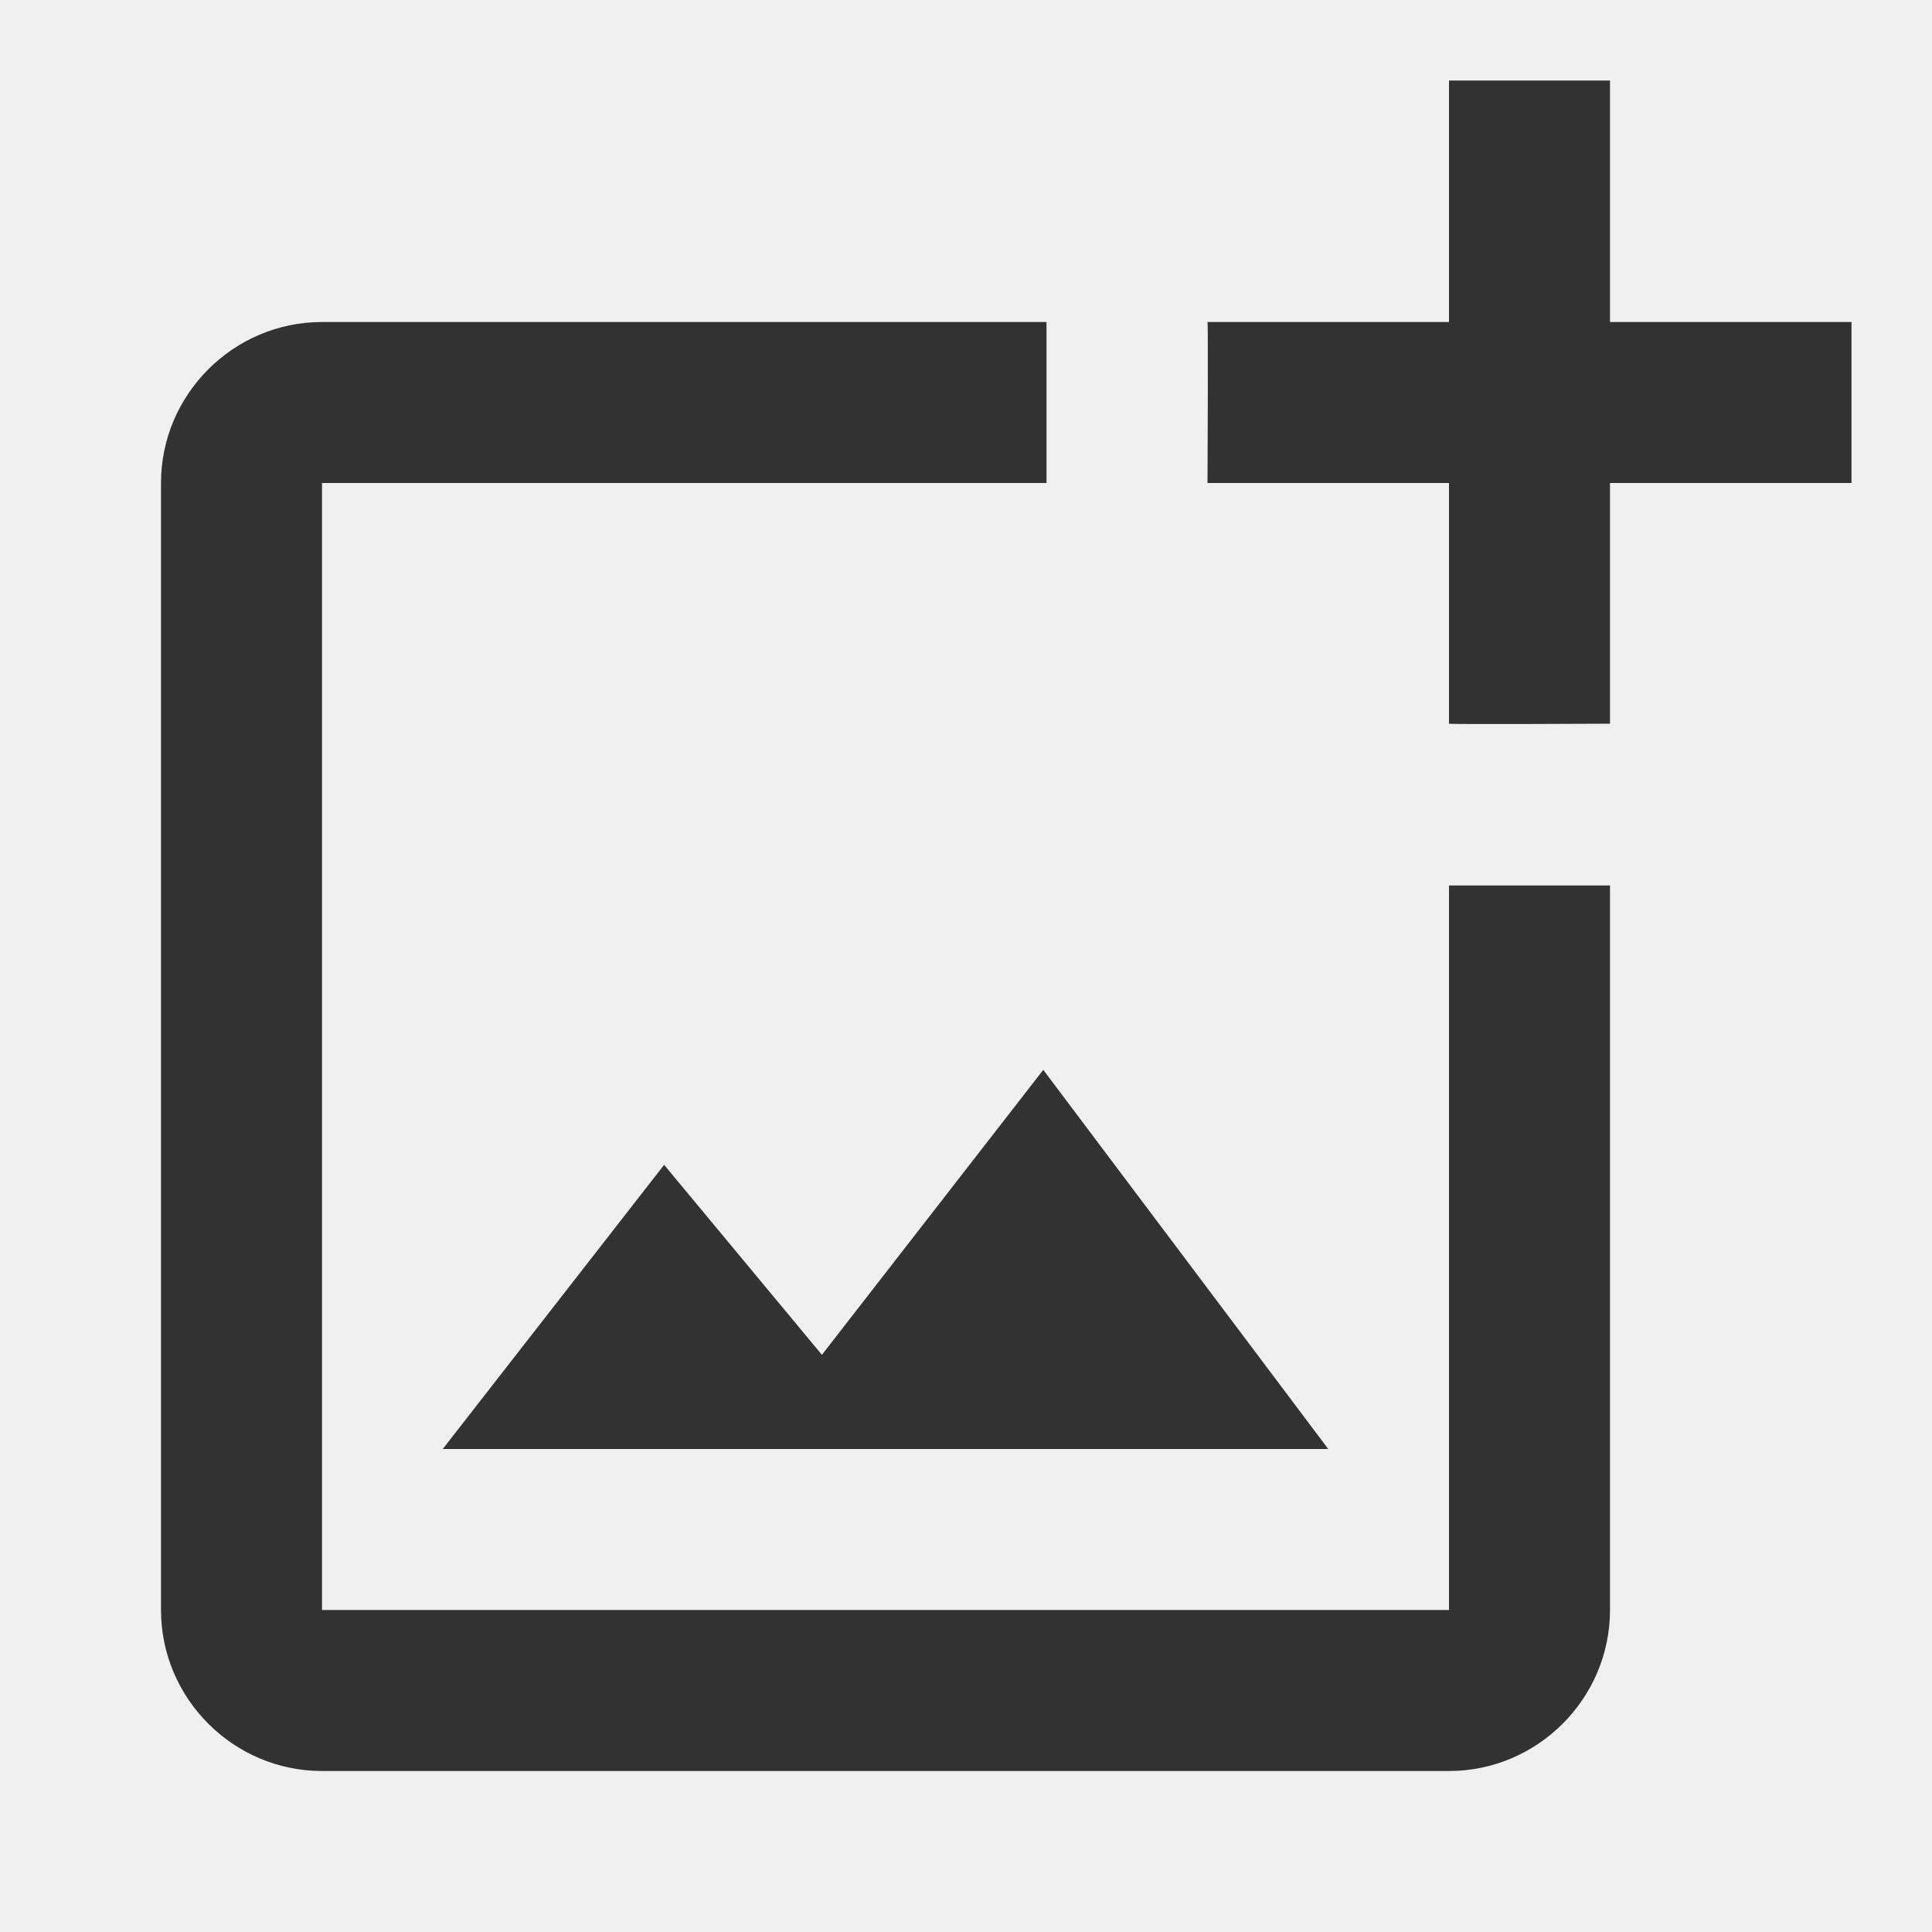
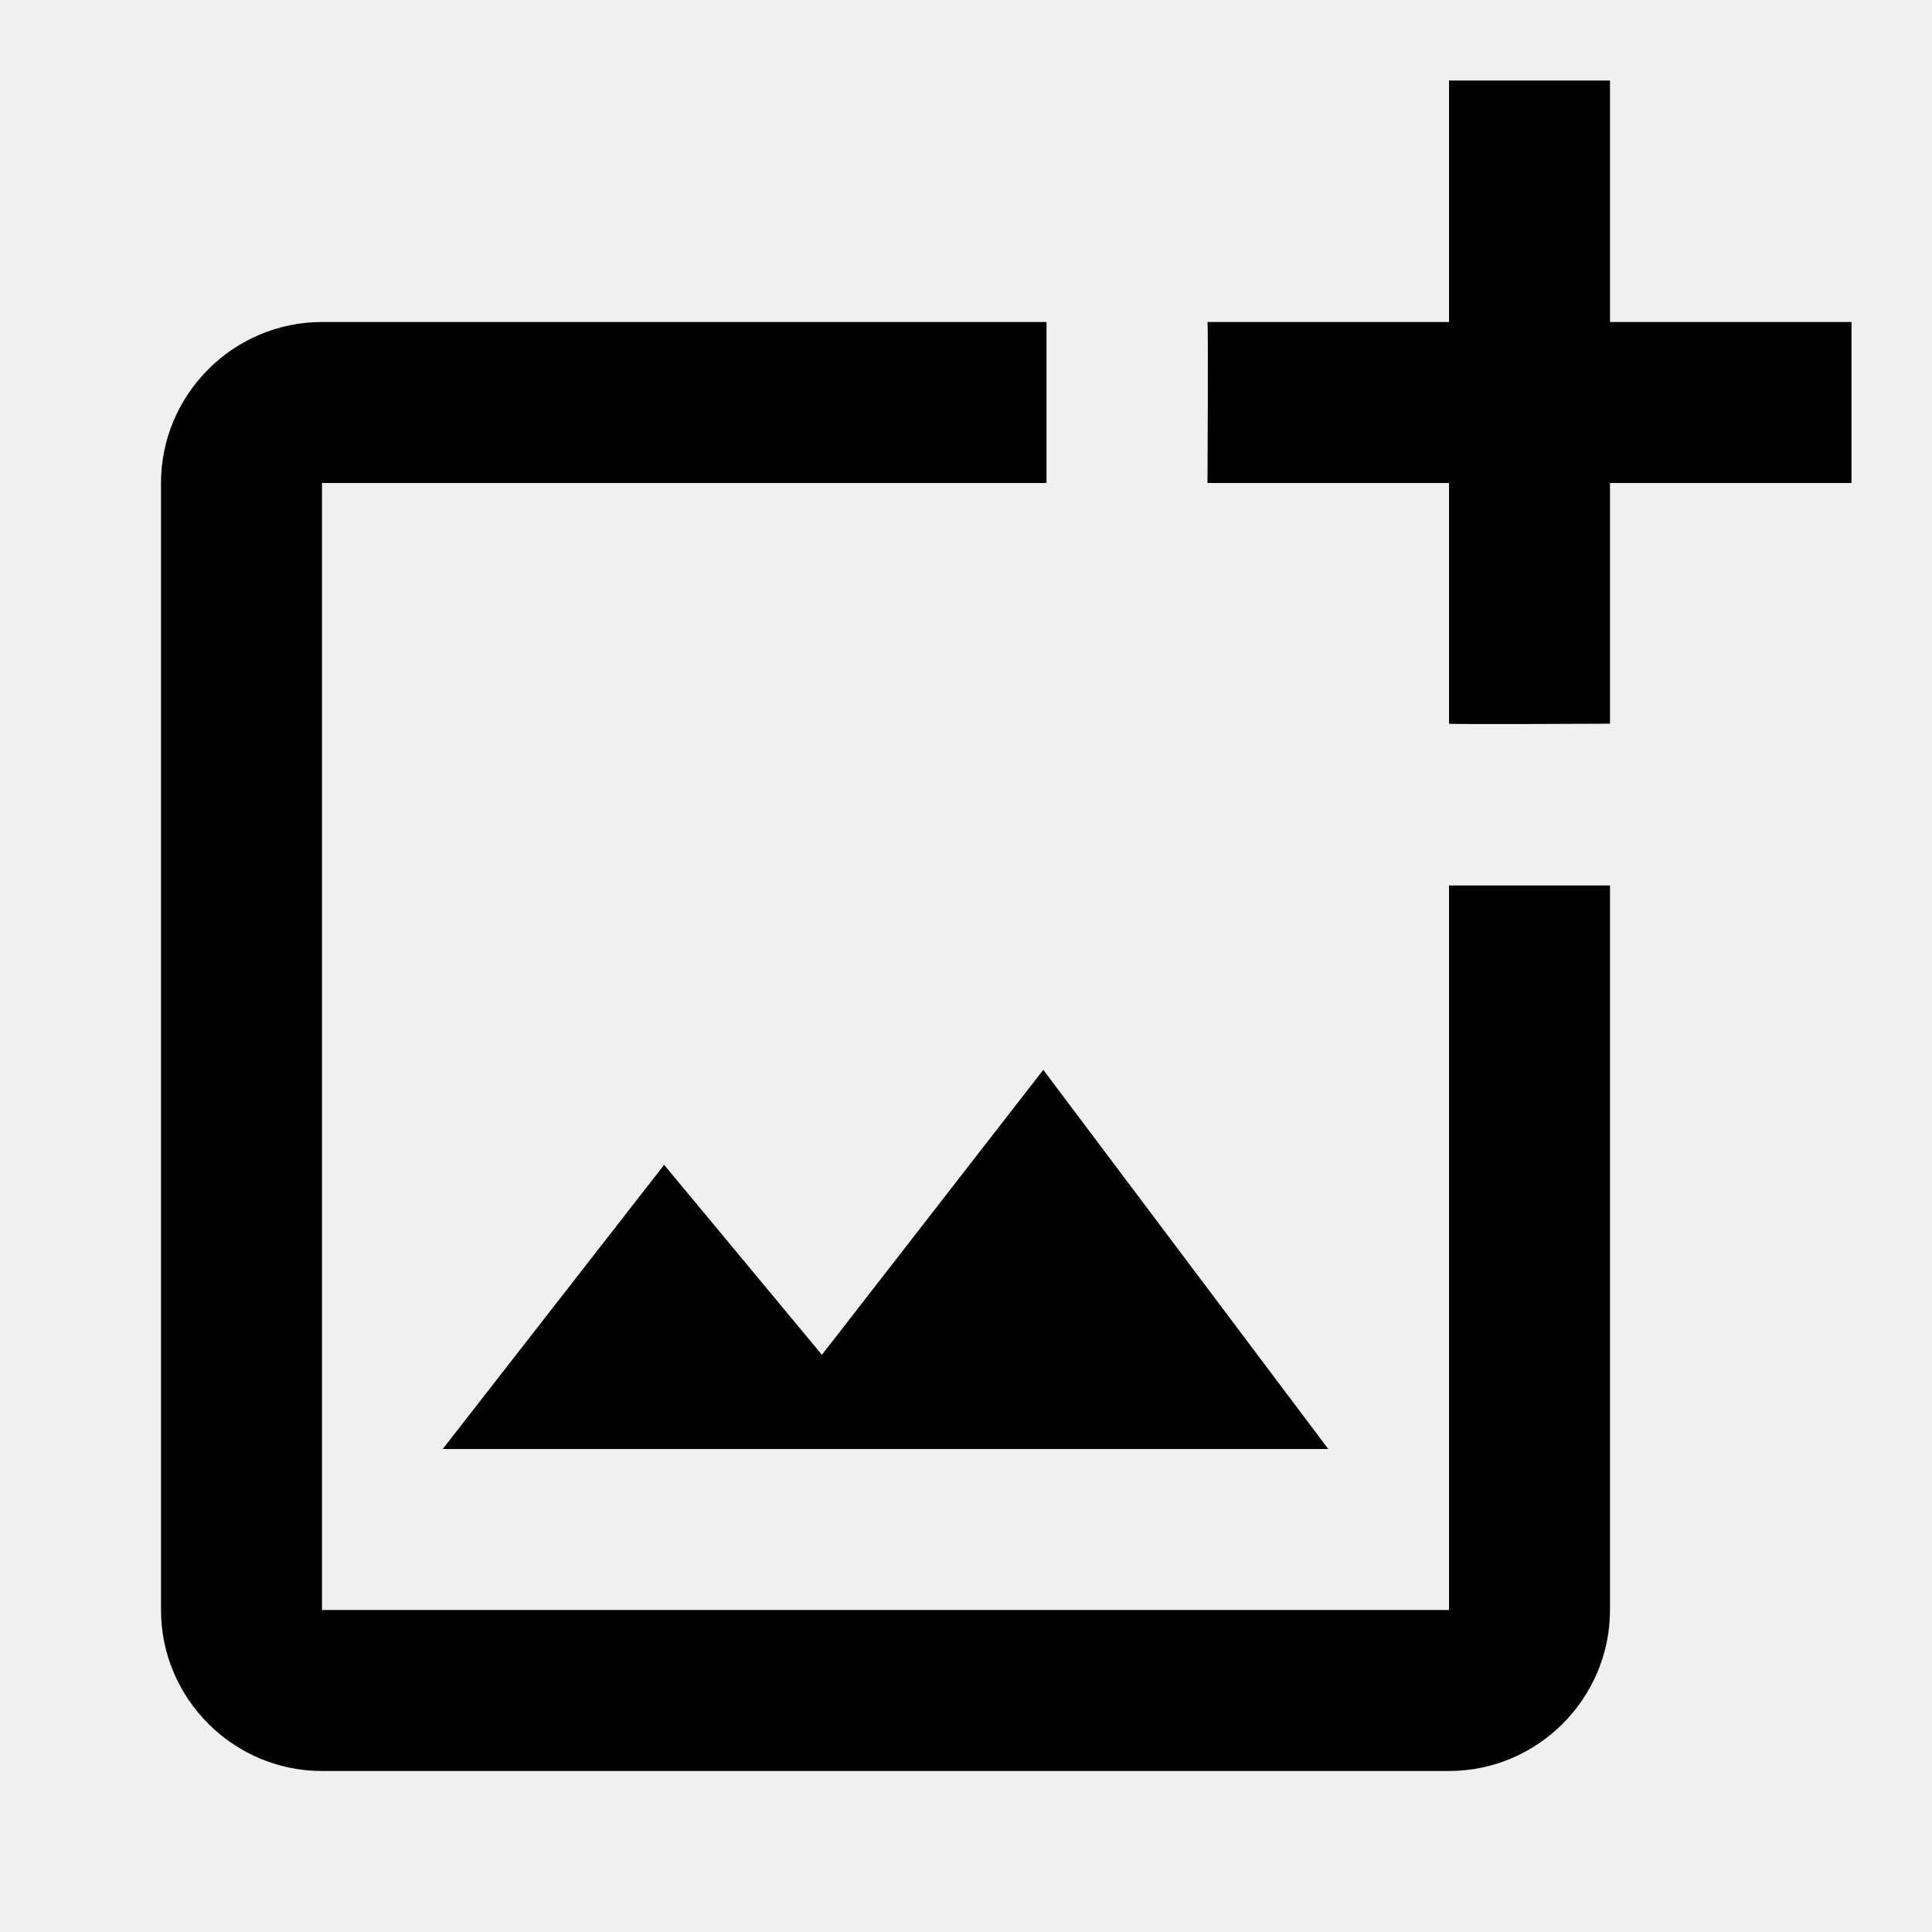
<svg xmlns="http://www.w3.org/2000/svg" width="24" height="24" viewBox="0 0 24 24" fill="none">
  <g clip-path="url(#clip0_39_20859)">
-     <path d="M18 20H4V6H13V4H4C2.9 4 2 4.9 2 6V20C2 21.1 2.9 22 4 22H18C19.1 22 20 21.1 20 20V11H18V20ZM10.21 16.83L8.25 14.47L5.5 18H16.5L12.96 13.29L10.21 16.83ZM20 4V1H18V4H15C15.01 4.01 15 6 15 6H18V8.99C18.01 9 20 8.99 20 8.99V6H23V4H20Z" fill="#323232" />
+     <path d="M18 20H4V6H13V4H4C2.9 4 2 4.9 2 6V20C2 21.1 2.9 22 4 22H18C19.1 22 20 21.1 20 20V11H18V20ZM10.21 16.83L8.25 14.47L5.5 18H16.5L12.96 13.29L10.21 16.83ZM20 4V1H18V4H15C15.01 4.01 15 6 15 6H18V8.99C18.01 9 20 8.99 20 8.99V6H23V4H20Z" fill="currentColor" />
  </g>
  <defs>
    <clipPath id="clip0_39_20859">
      <rect width="24" height="24" fill="white" />
    </clipPath>
  </defs>
</svg>
